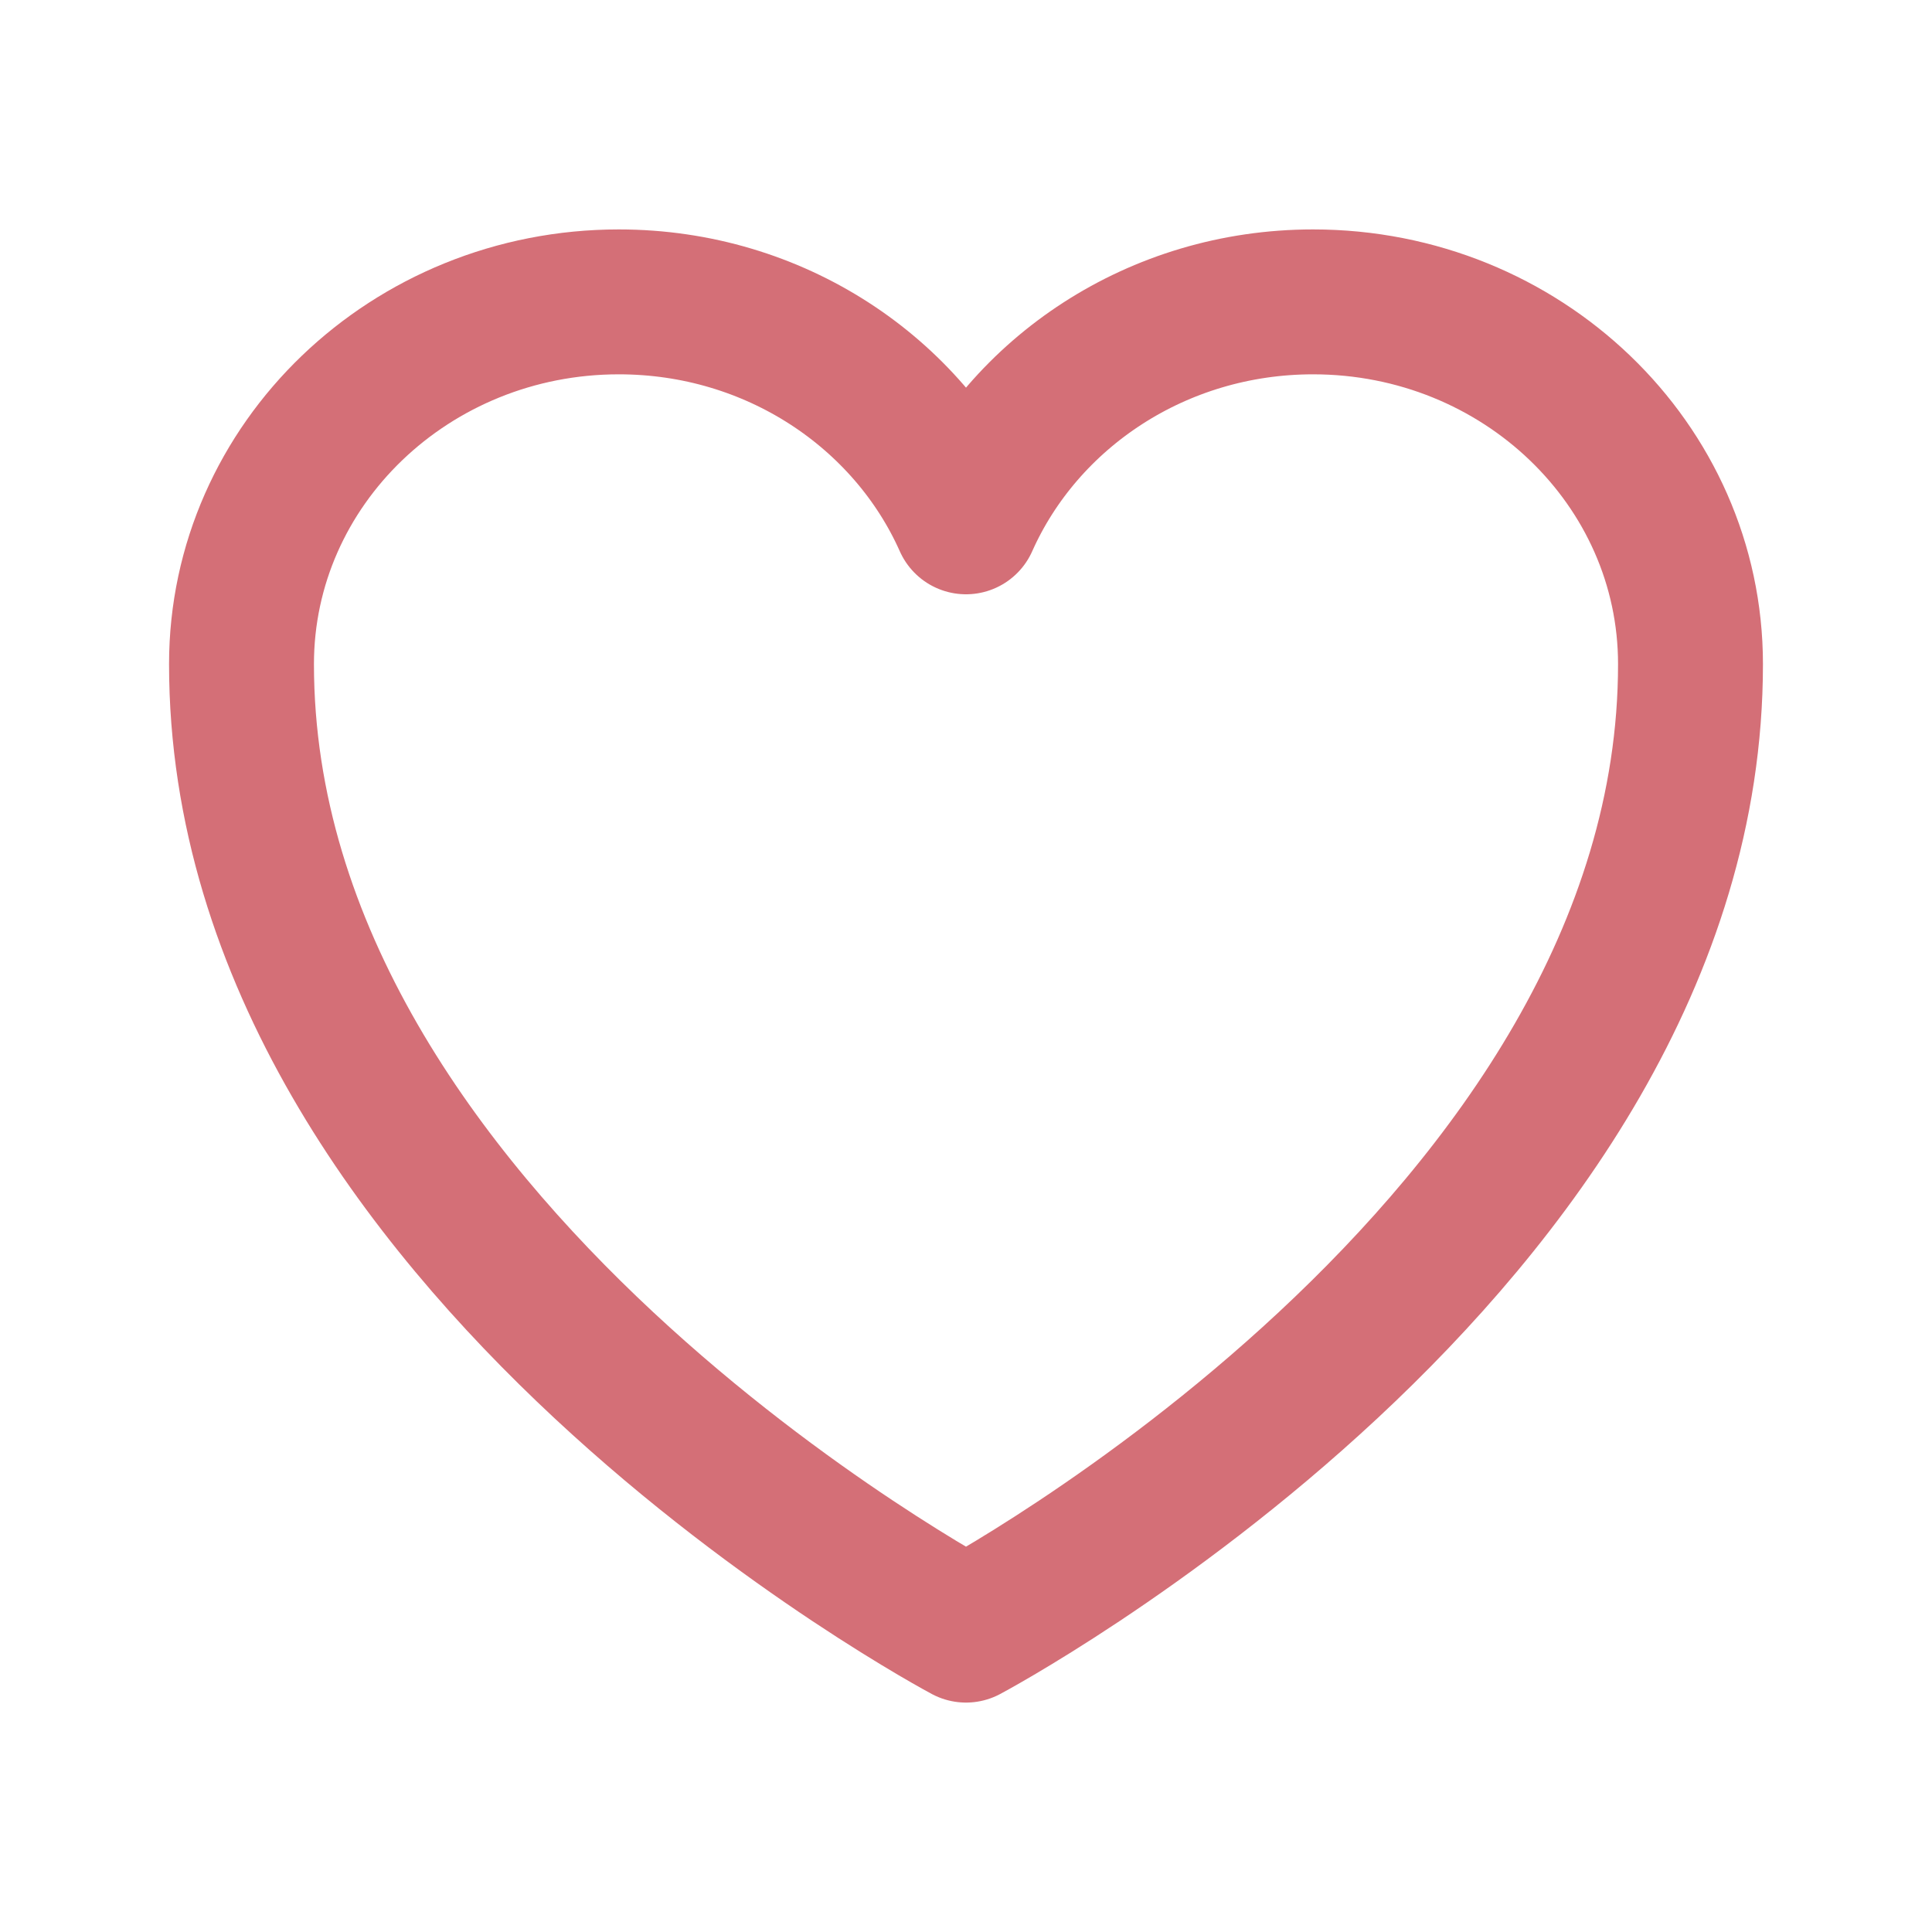
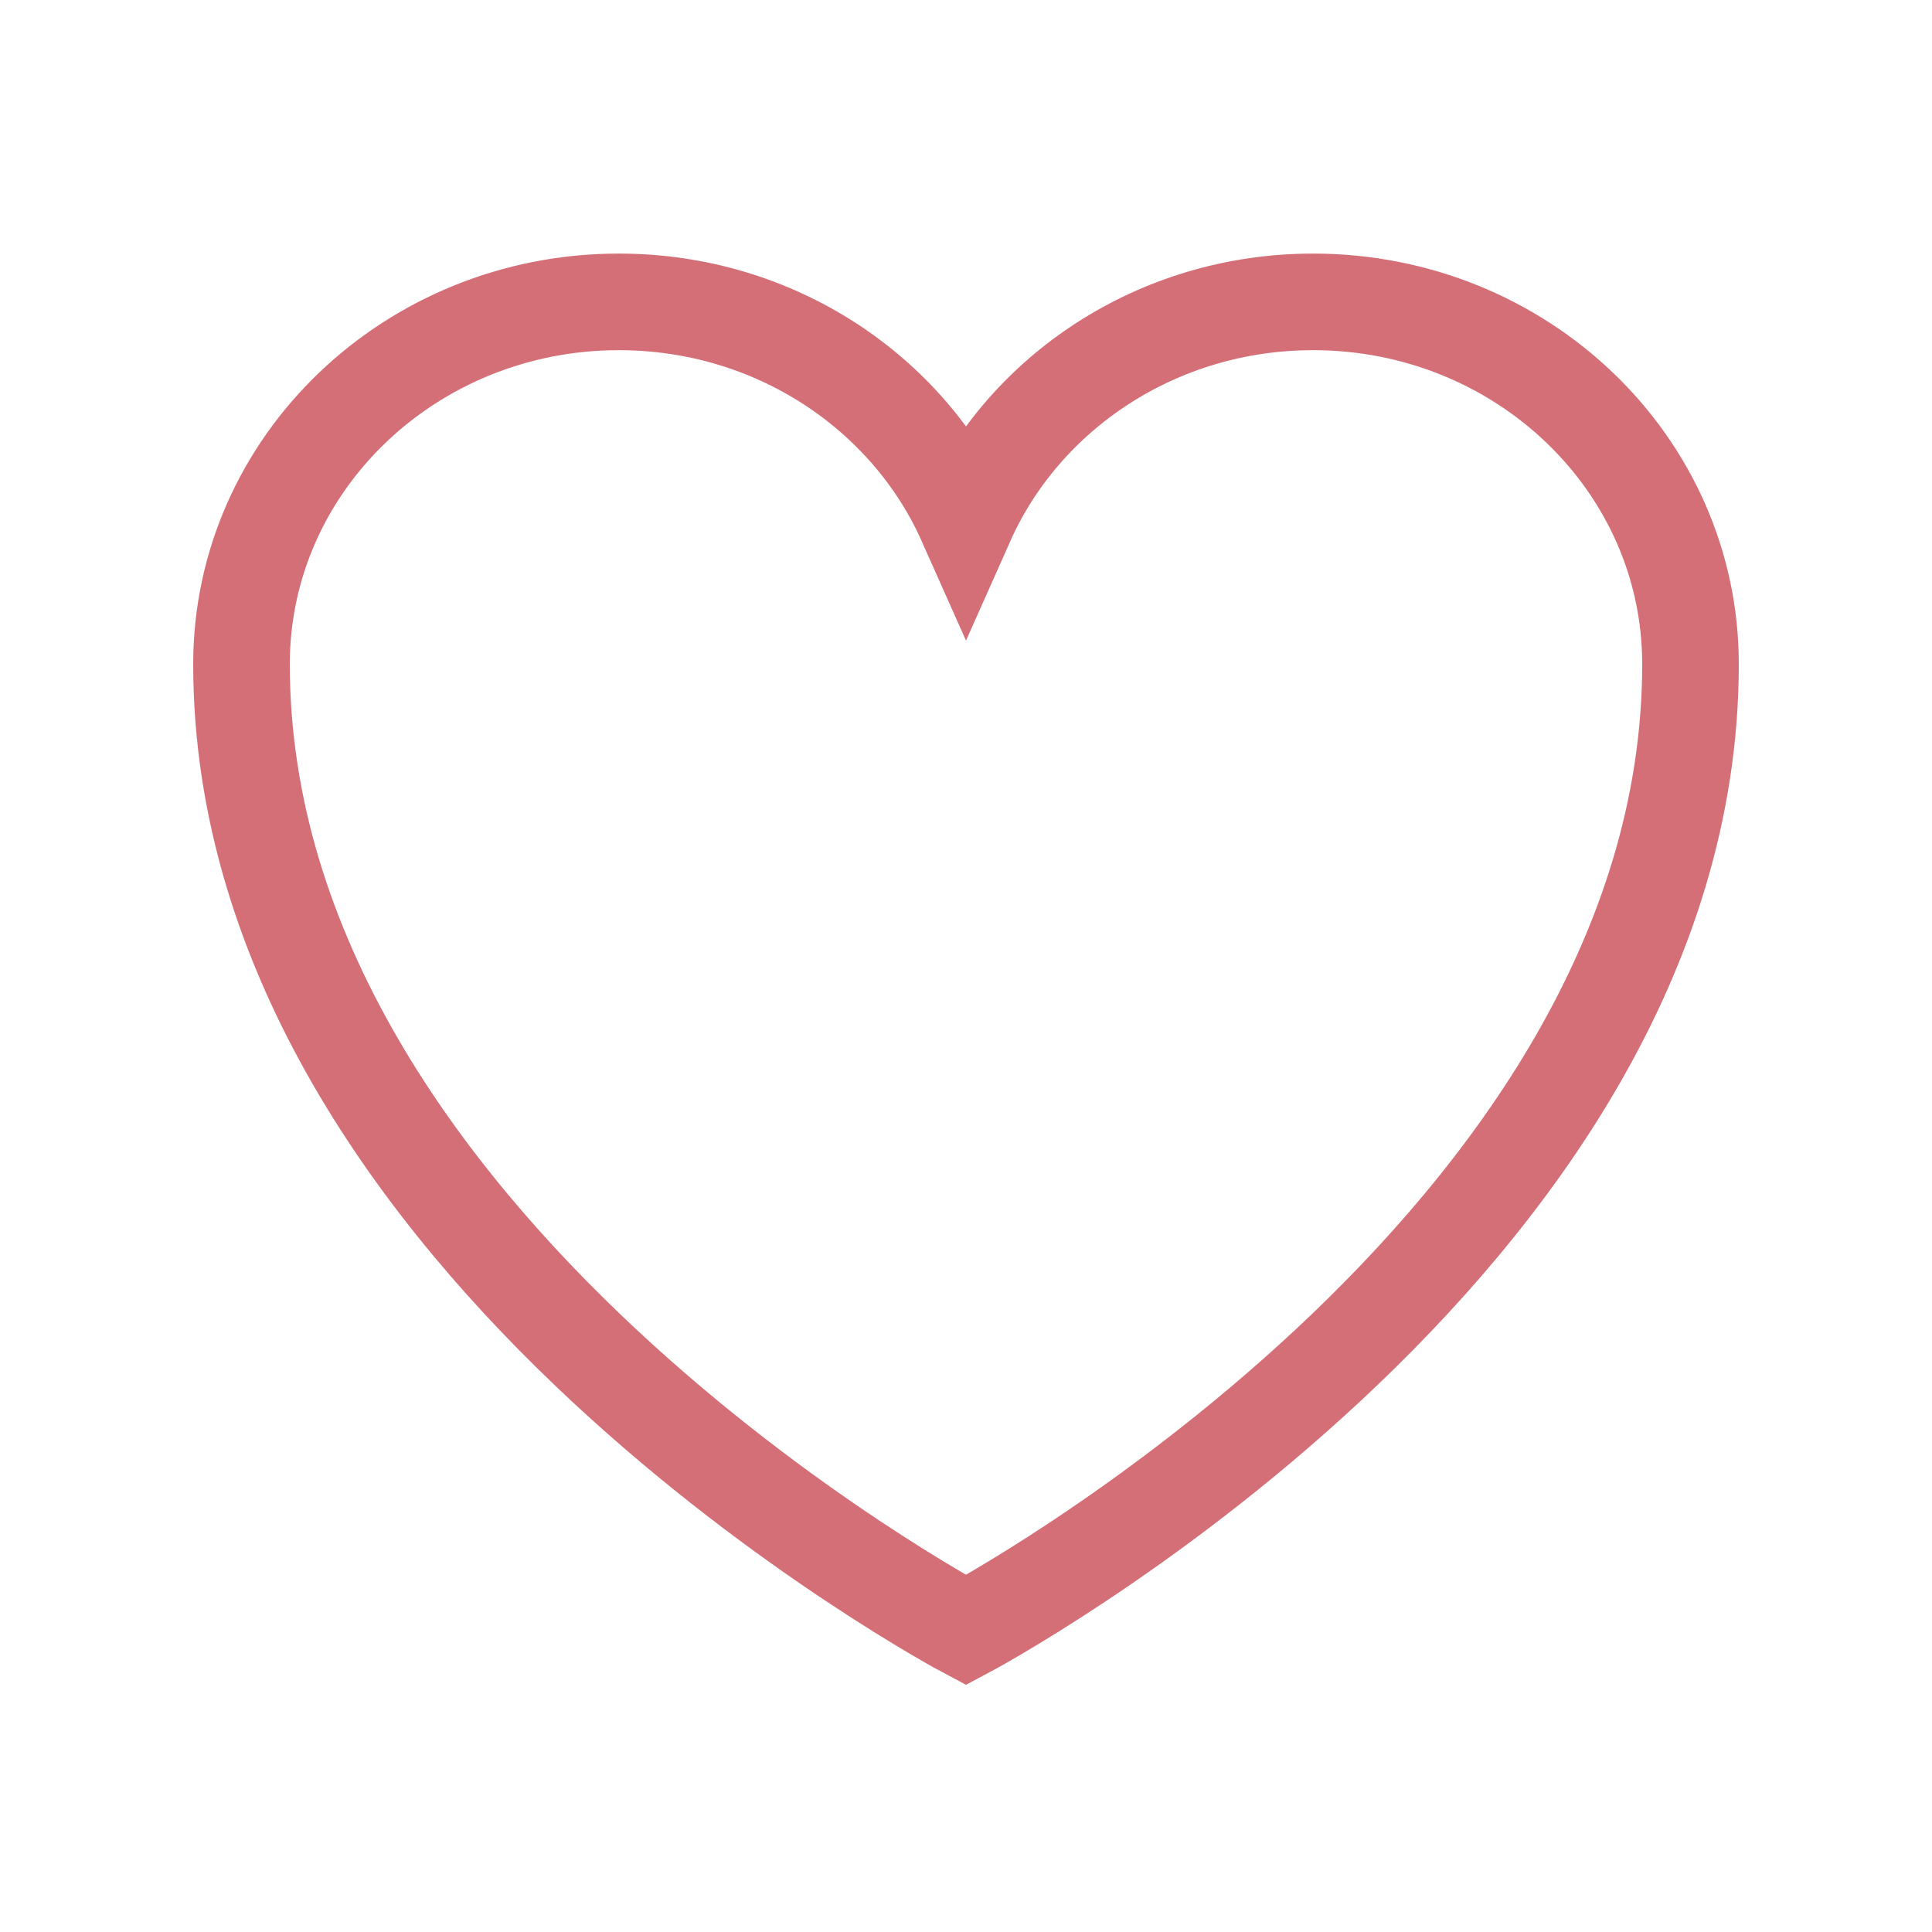
<svg xmlns="http://www.w3.org/2000/svg" width="20" height="20" viewBox="0 0 20 20" fill="none">
-   <path d="M17.5 6.875C17.5 4.804 15.751 3.125 13.593 3.125C11.981 3.125 10.596 4.063 10 5.402C9.404 4.063 8.019 3.125 6.406 3.125C4.25 3.125 2.5 4.804 2.5 6.875C2.5 12.892 10 16.875 10 16.875C10 16.875 17.5 12.892 17.5 6.875Z" stroke="#D46F77" stroke-width="1.5" stroke-linecap="round" stroke-linejoin="round" />
+   <path d="M17.5 6.875C17.5 4.804 15.751 3.125 13.593 3.125C11.981 3.125 10.596 4.063 10 5.402C9.404 4.063 8.019 3.125 6.406 3.125C4.25 3.125 2.5 4.804 2.5 6.875C2.5 12.892 10 16.875 10 16.875C10 16.875 17.5 12.892 17.5 6.875Z" stroke="#D46F77" strokeWidth="1.5" strokeLinecap="round" strokeLinejoin="round" />
</svg>
